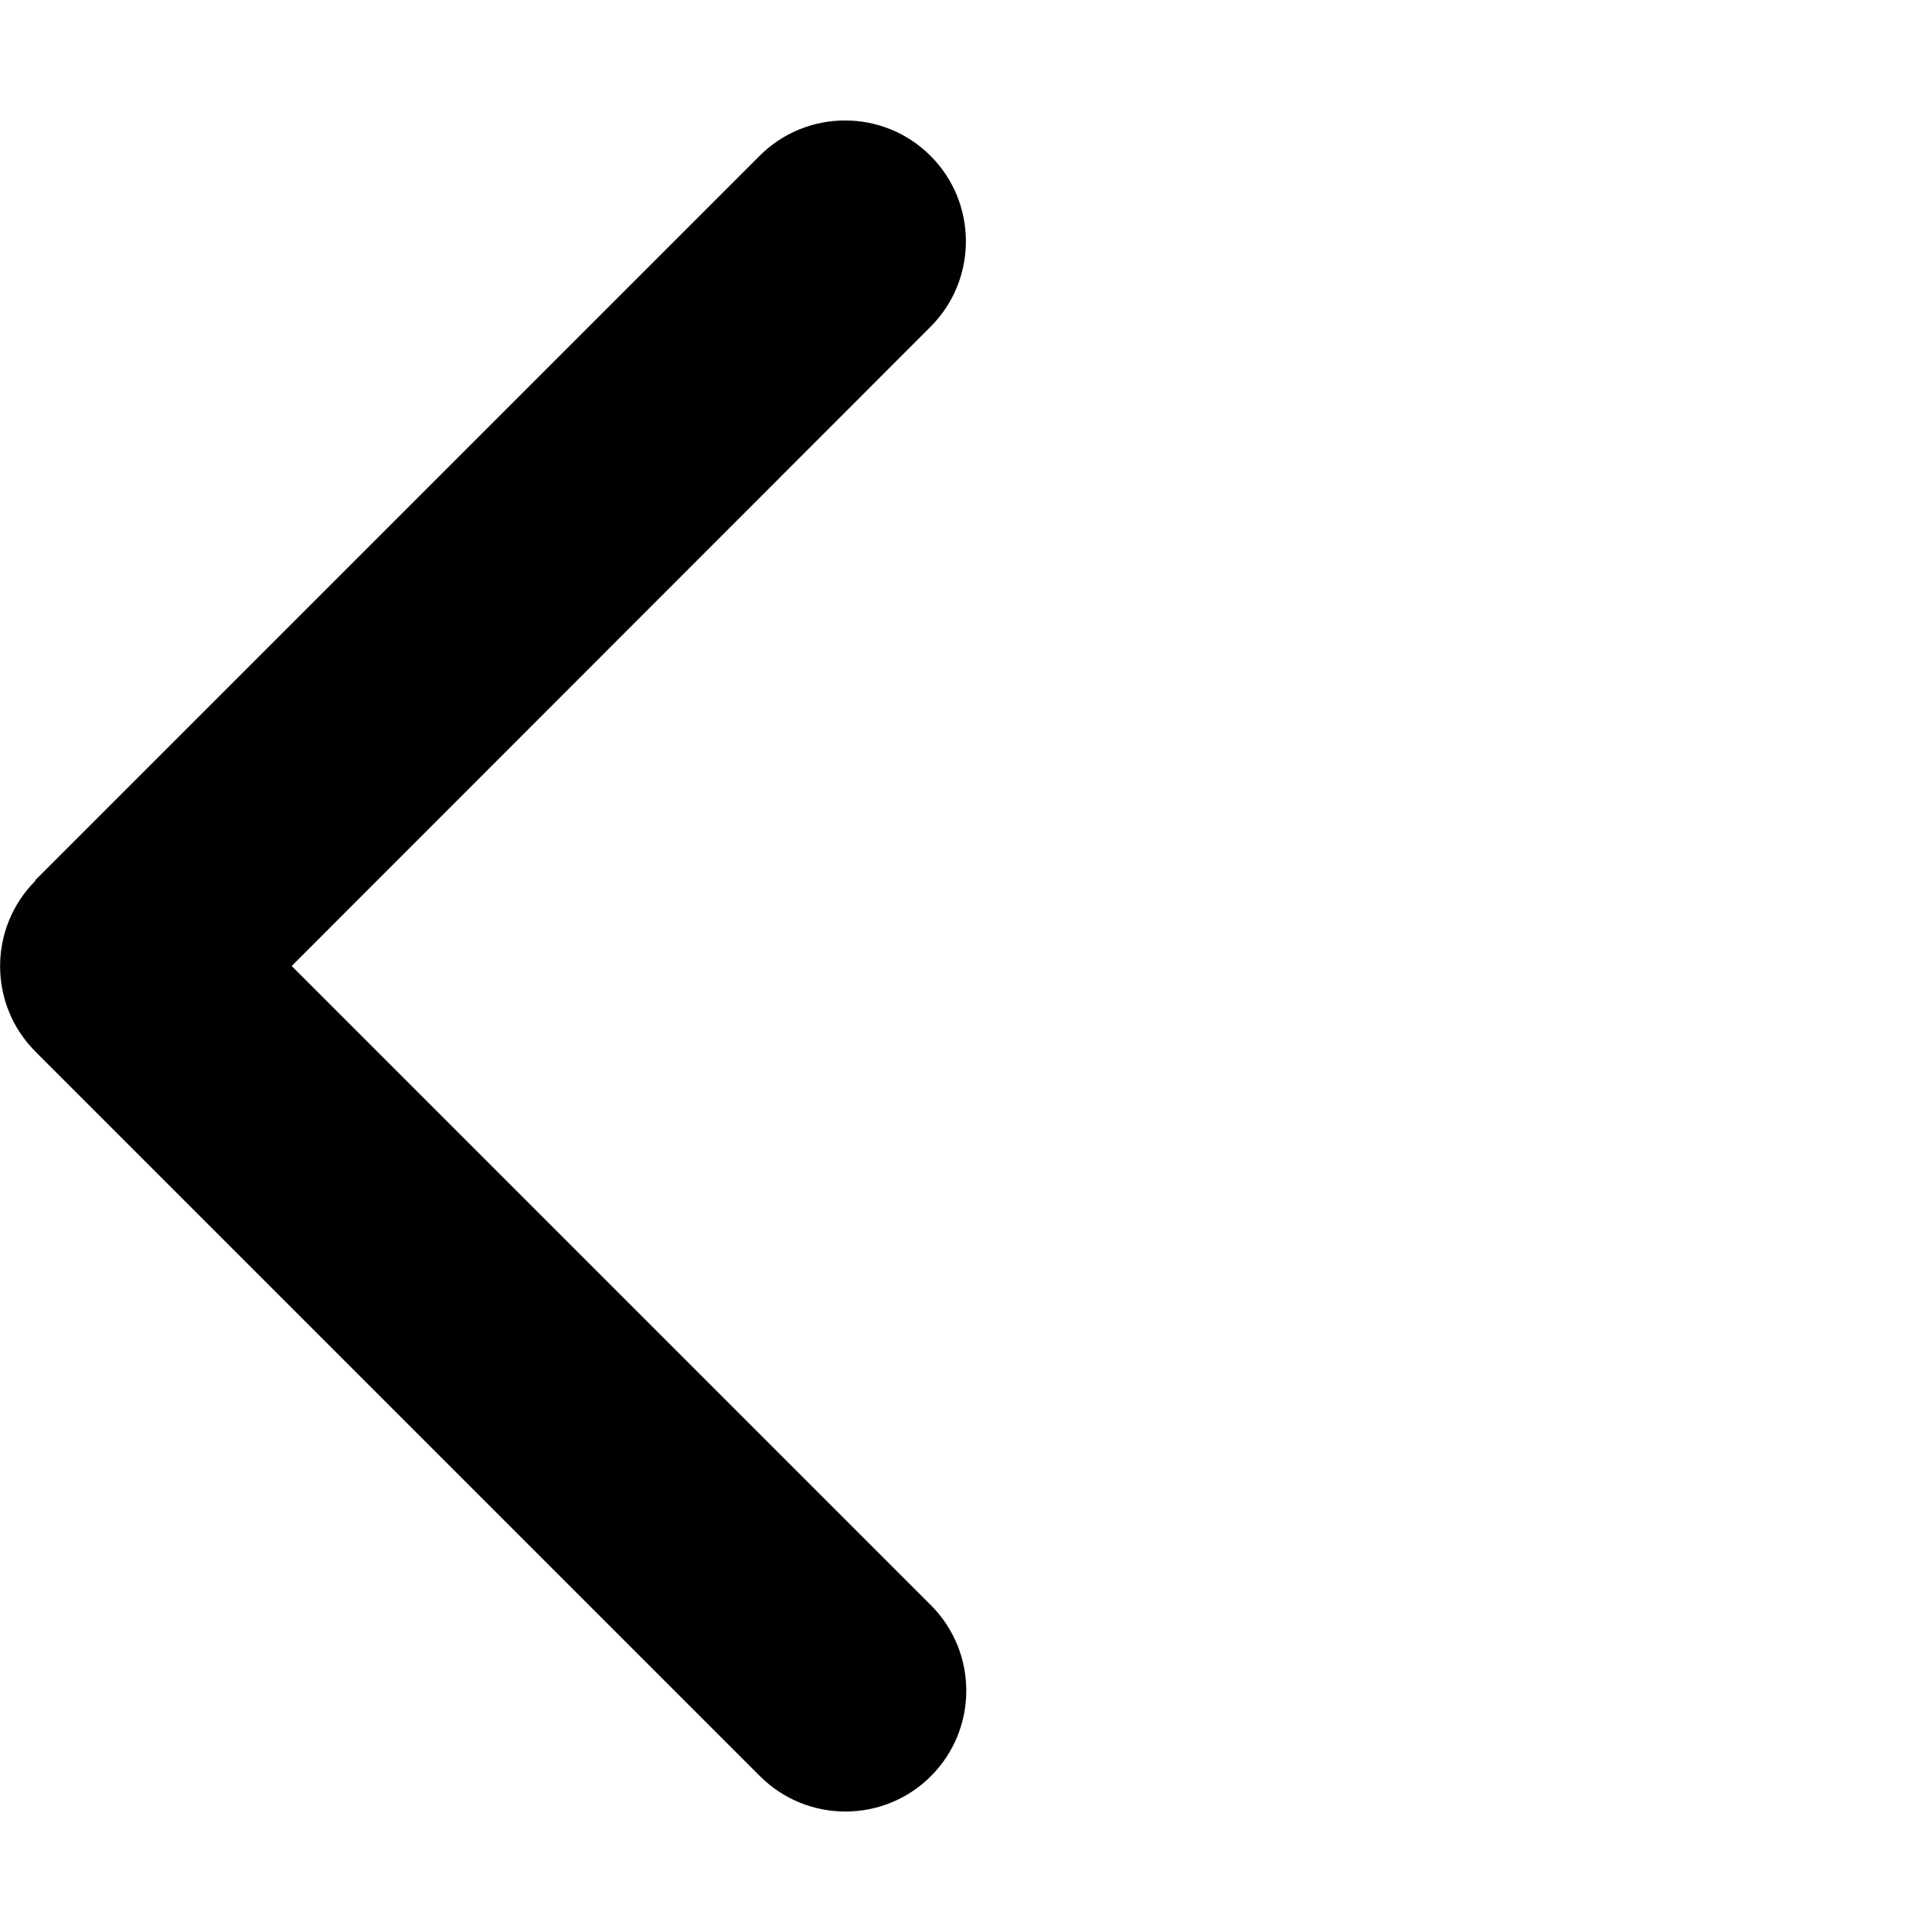
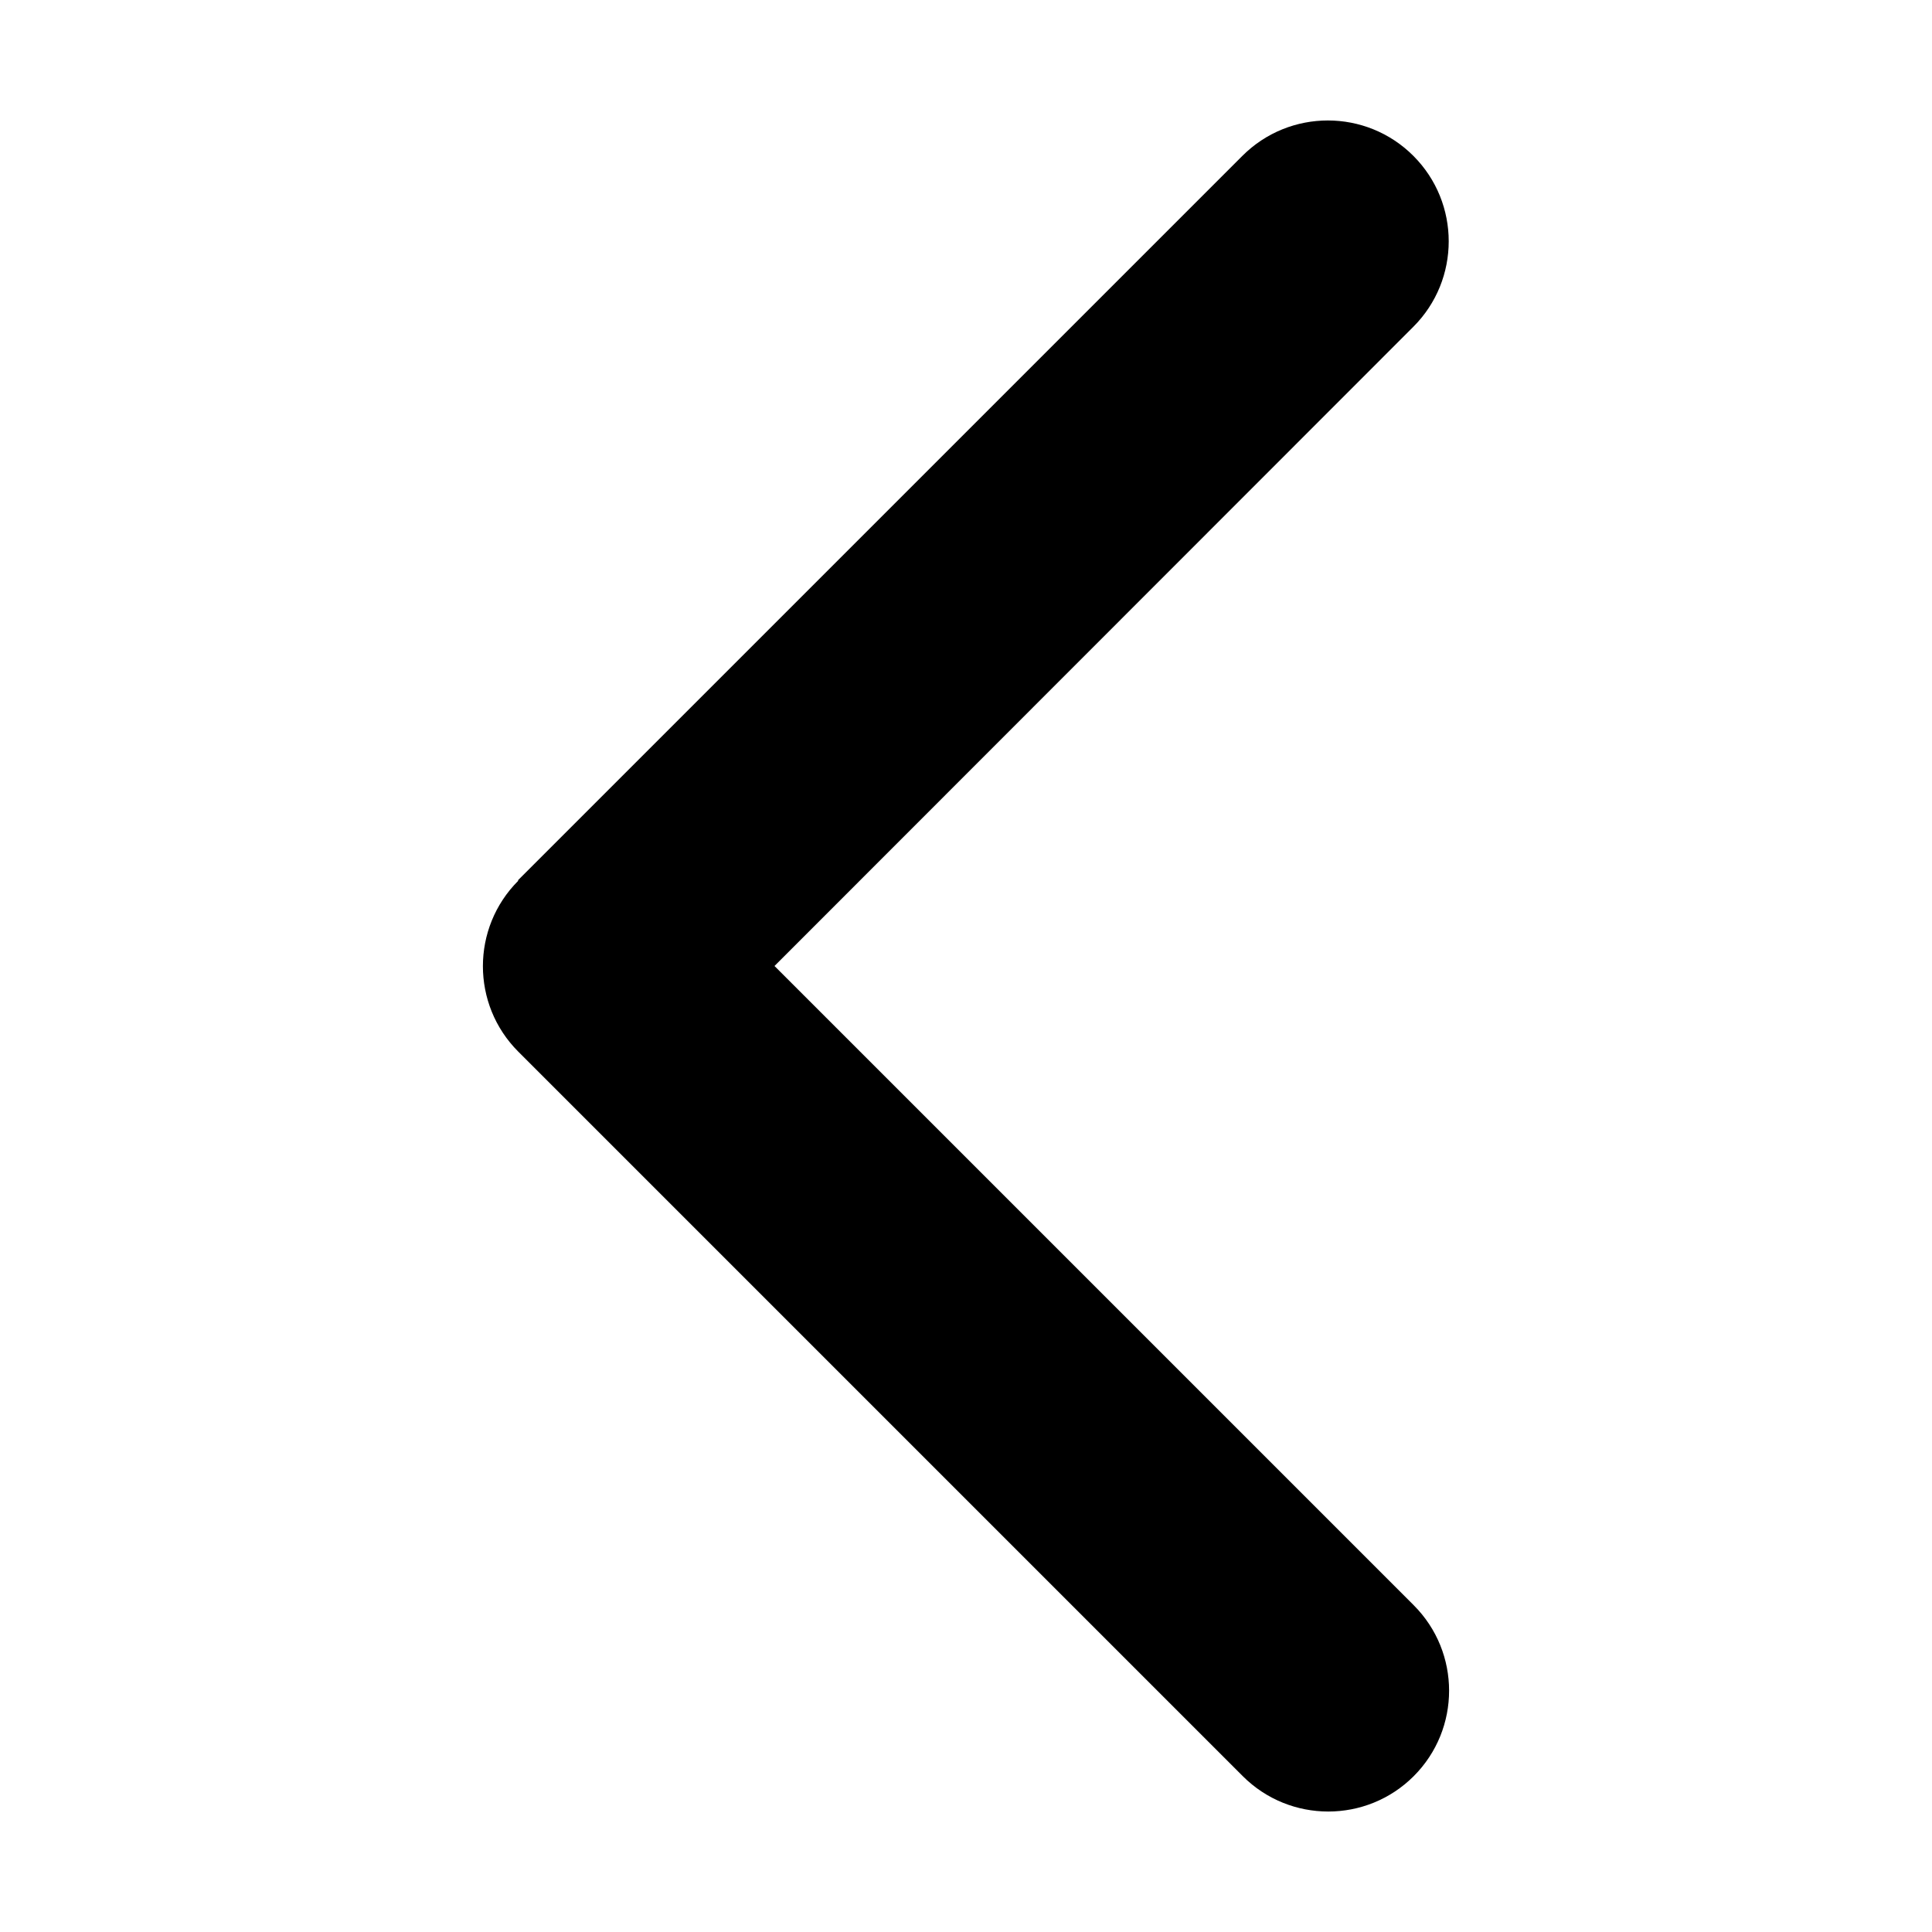
- <svg xmlns="http://www.w3.org/2000/svg" aria-hidden="true" focusable="false" role="img" viewBox="0 0 512 512">
-   <path fill="currentColor" d="M9.4 233.4c-12.5 12.5-12.5 32.8 0 45.3l192 192c12.5 12.5 32.8 12.5 45.3 0s12.5-32.8 0-45.3L77.3 256 246.6 86.6c12.5-12.5 12.5-32.8 0-45.3s-32.8-12.5-45.3 0l-192 192z" />
+ <svg xmlns="http://www.w3.org/2000/svg" aria-hidden="true" focusable="false" role="img" version="1.1" viewBox="0 0 512 512">
+   <path d="m137.35 233.4c-12.5 12.5-12.5 32.8 0 45.3l192 192c12.5 12.5 32.8 12.5 45.3 0s12.5-32.8 0-45.3l-169.4-169.4 169.3-169.4c12.5-12.5 12.5-32.8 0-45.3s-32.8-12.5-45.3 0l-192 192z" fill="currentColor" />
</svg>
